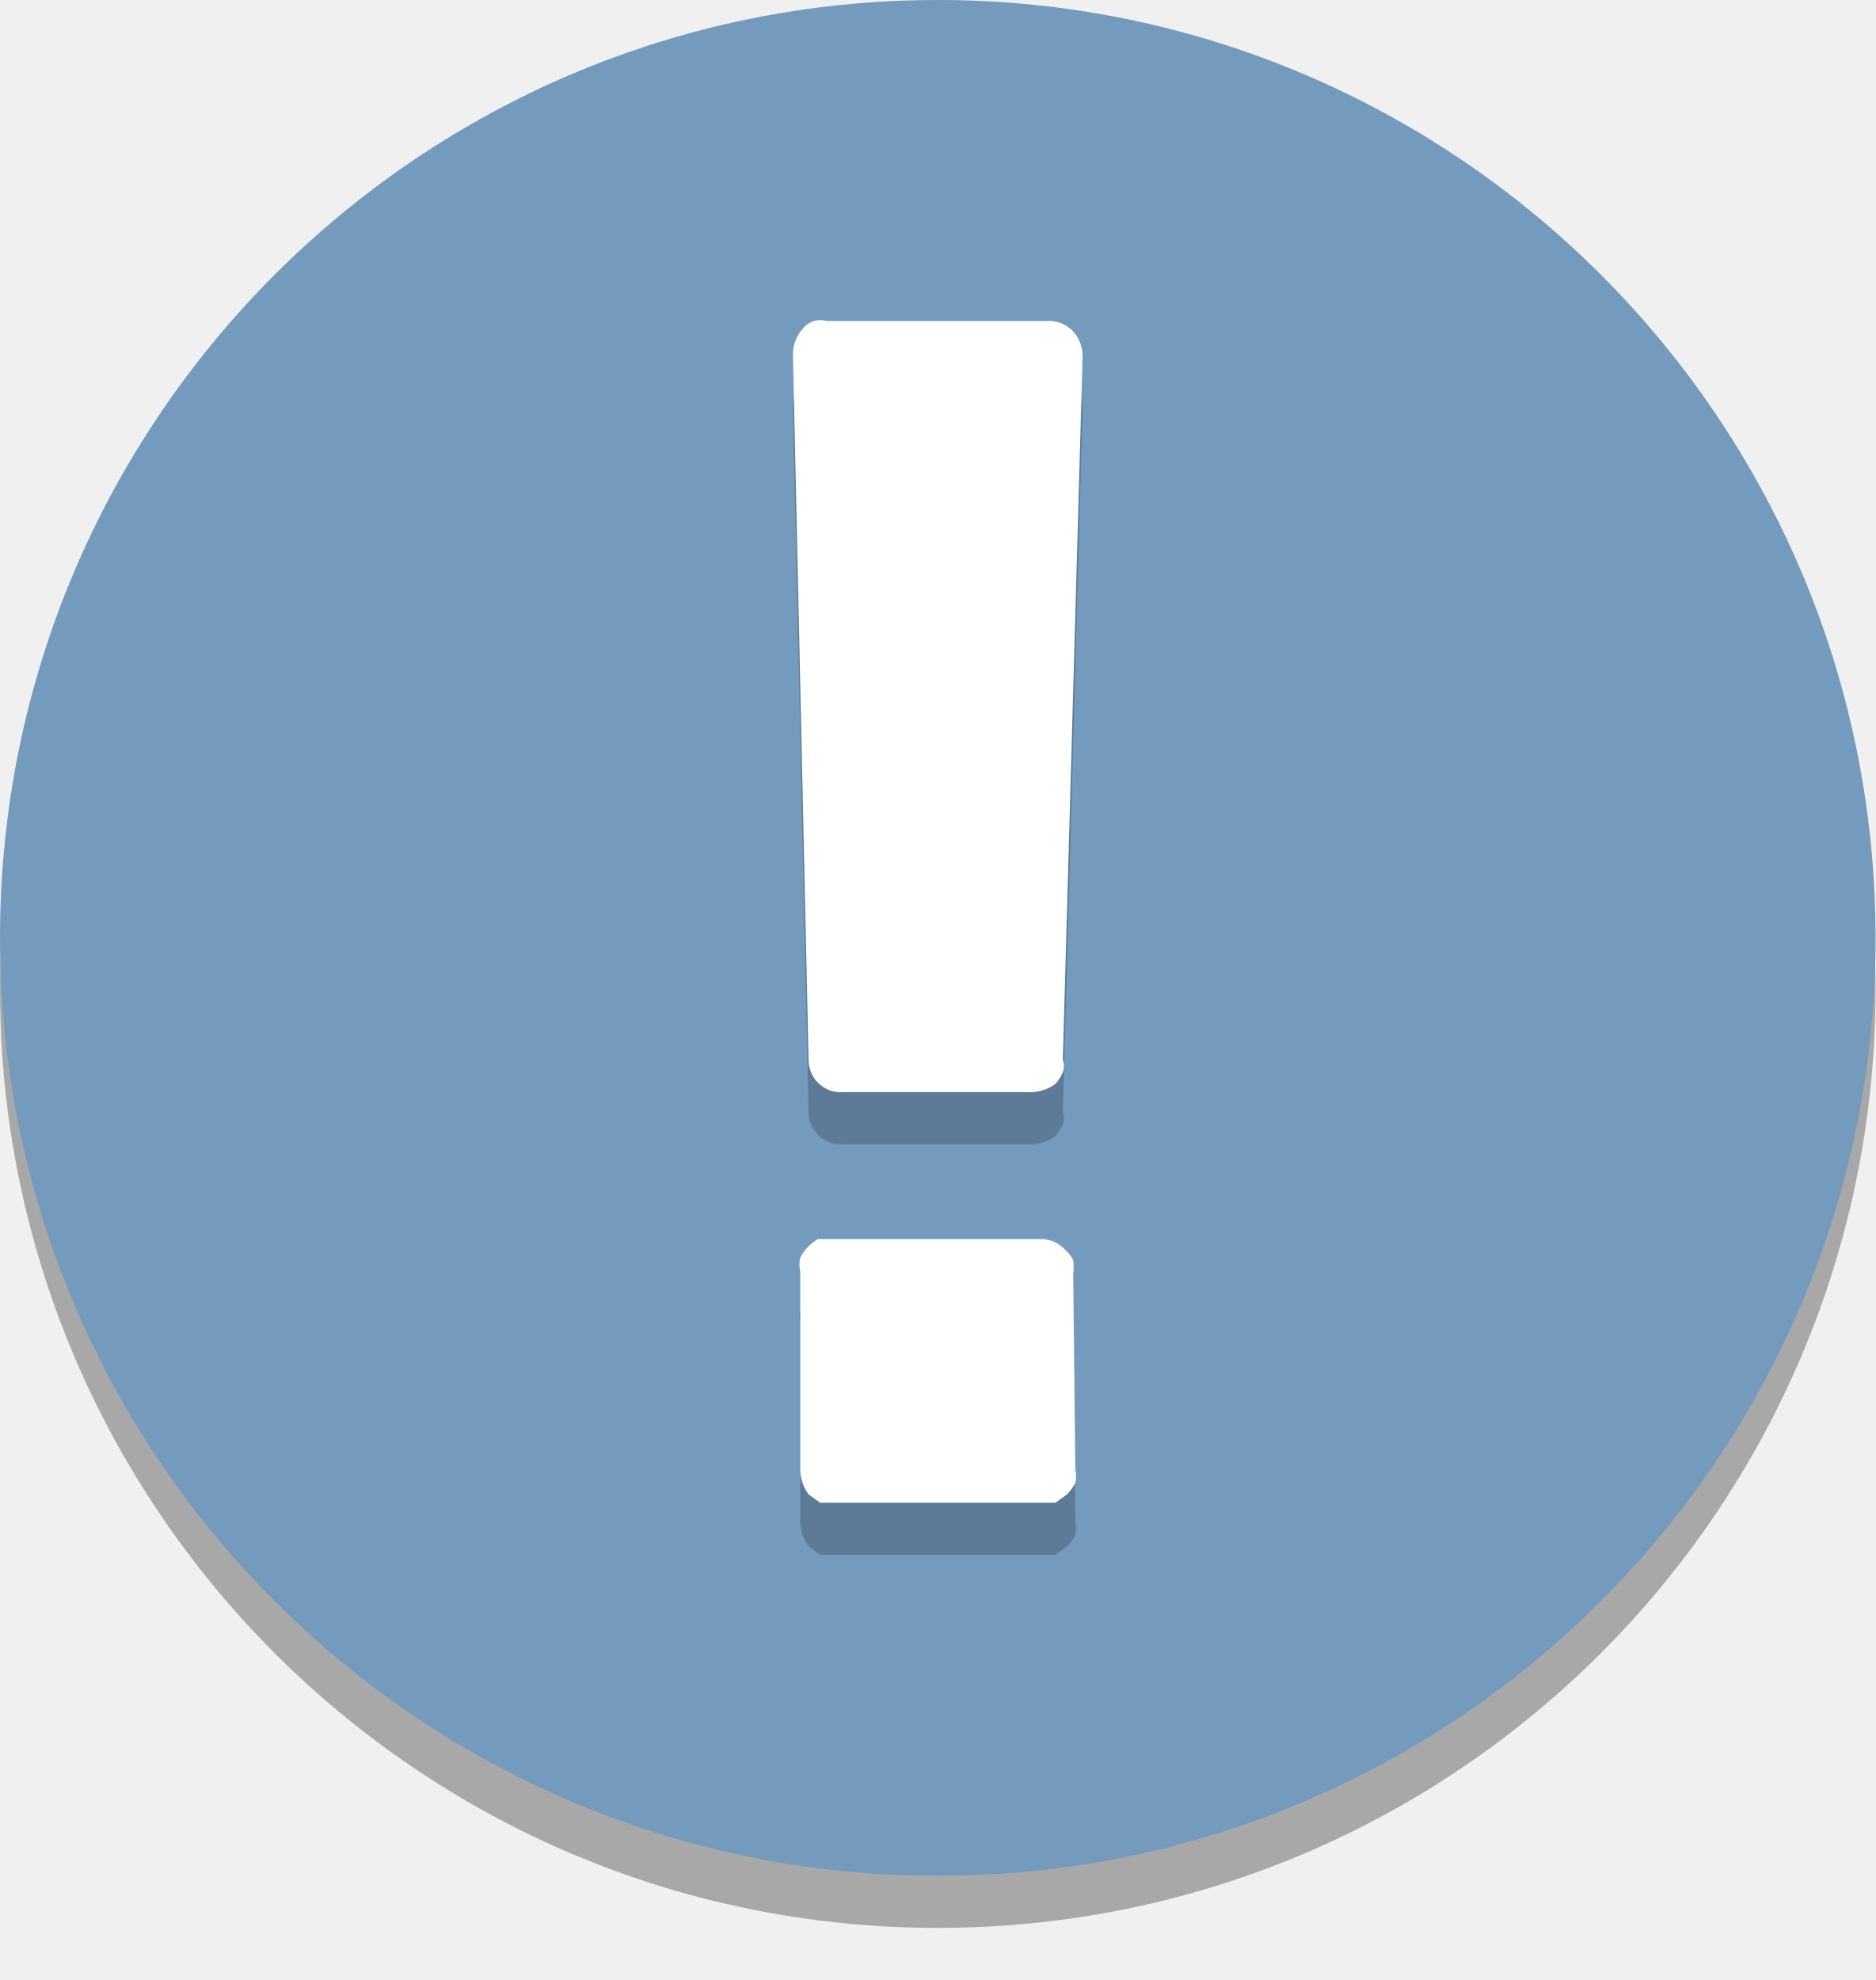
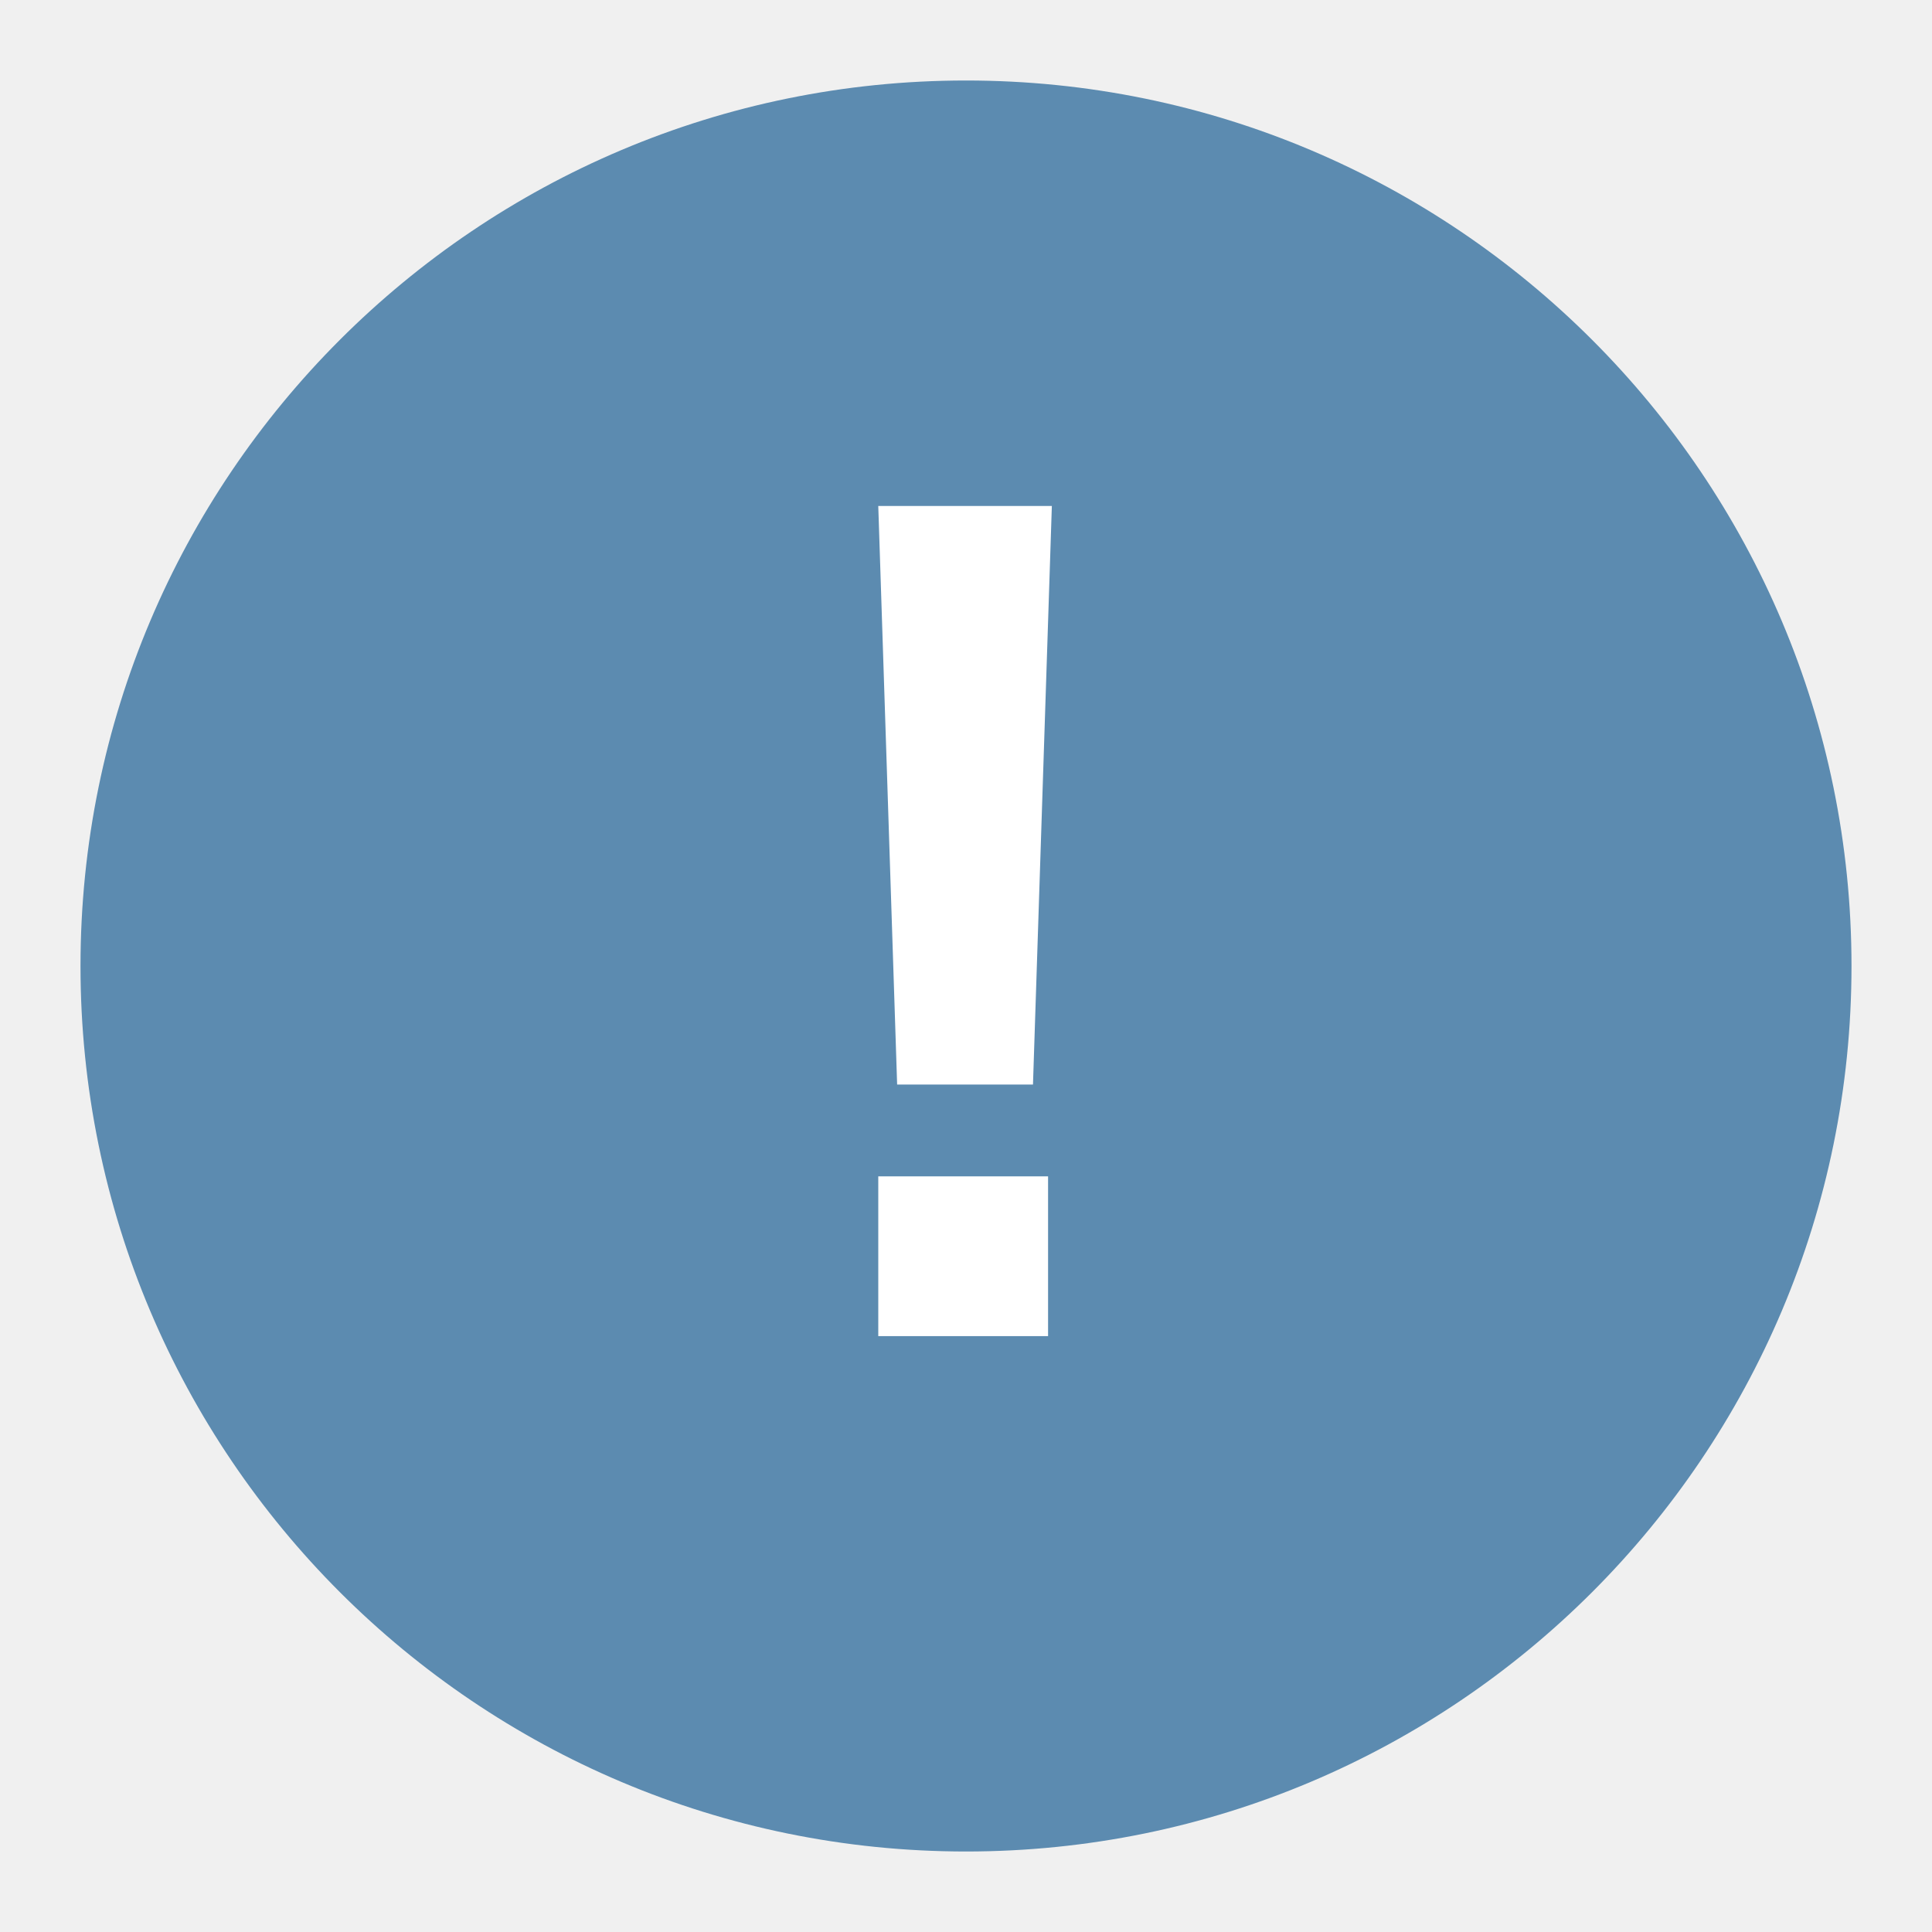
- <svg xmlns="http://www.w3.org/2000/svg" class="" width="100%" height="100%" viewBox="0 0 18 19" version="1.1" id="svg4">
-   <defs id="defs4" />
-   <g id="great_find">
-     <path class="icon-shadow" opacity="0.3" d="M9,.5a9,9,0,1,0,9,9A9,9,0,0,0,9,.5Z" id="path1" />
-     <path class="icon-background" fill="#1bada6" d="M 9,0 A 9,9 0 1 0 18,9 9,9 0 0 0 9,0 Z" id="path2" style="display:inline;fill:#749abe;fill-opacity:1" />
-     <g id="g4">
-       <g class="icon-component-shadow" opacity="0.2" id="g3">
-         <path d="M10.32,14.6a.27.27,0,0,1,0,.13.44.44,0,0,1-.08.11l-.11.08-.13,0H8l-.13,0-.11-.08a.41.41,0,0,1-.08-.24V12.7a.27.27,0,0,1,0-.13.36.36,0,0,1,.07-.1.39.39,0,0,1,.1-.08l.13,0h2a.31.31,0,0,1,.24.1.39.39,0,0,1,.08.1.51.51,0,0,1,0,.13Zm-.12-3.93a.17.17,0,0,1,0,.12.41.41,0,0,1-.07.11.4.4,0,0,1-.23.08H8.1a.31.31,0,0,1-.34-.31L7.61,3.9a.36.36,0,0,1,.09-.24.23.23,0,0,1,.11-.08.27.27,0,0,1,.13,0h2.11a.32.32,0,0,1,.25.1.36.36,0,0,1,.09.24Z" id="path3" />
-       </g>
-       <path class="icon-component" fill="#fff" d="M10.32,14.1a.27.27,0,0,1,0,.13.44.44,0,0,1-.08.11l-.11.08-.13,0H8l-.13,0-.11-.08a.41.41,0,0,1-.08-.24V12.2a.27.27,0,0,1,0-.13.36.36,0,0,1,.07-.1.39.39,0,0,1,.1-.08l.13,0h2a.31.31,0,0,1,.24.1.39.39,0,0,1,.08.1.51.51,0,0,1,0,.13Zm-.12-3.93a.17.17,0,0,1,0,.12.41.41,0,0,1-.07.11.4.4,0,0,1-.23.08H8.1a.31.31,0,0,1-.34-.31L7.61,3.4a.36.36,0,0,1,.09-.24.23.23,0,0,1,.11-.08.27.27,0,0,1,.13,0h2.11a.32.32,0,0,1,.25.1.36.36,0,0,1,.09.24Z" id="path4" />
-     </g>
-   </g>
+ <svg xmlns="http://www.w3.org/2000/svg" viewBox="0 0 24 24" width="24" height="24" role="img">
+   <circle cx="12" cy="12" r="11" fill="#5c8bb0" />
+   <text x="12" y="16.6" text-anchor="middle" font-family="Arial, Helvetica, sans-serif" font-weight="700" font-size="15" fill="#fff">!</text>
</svg>
